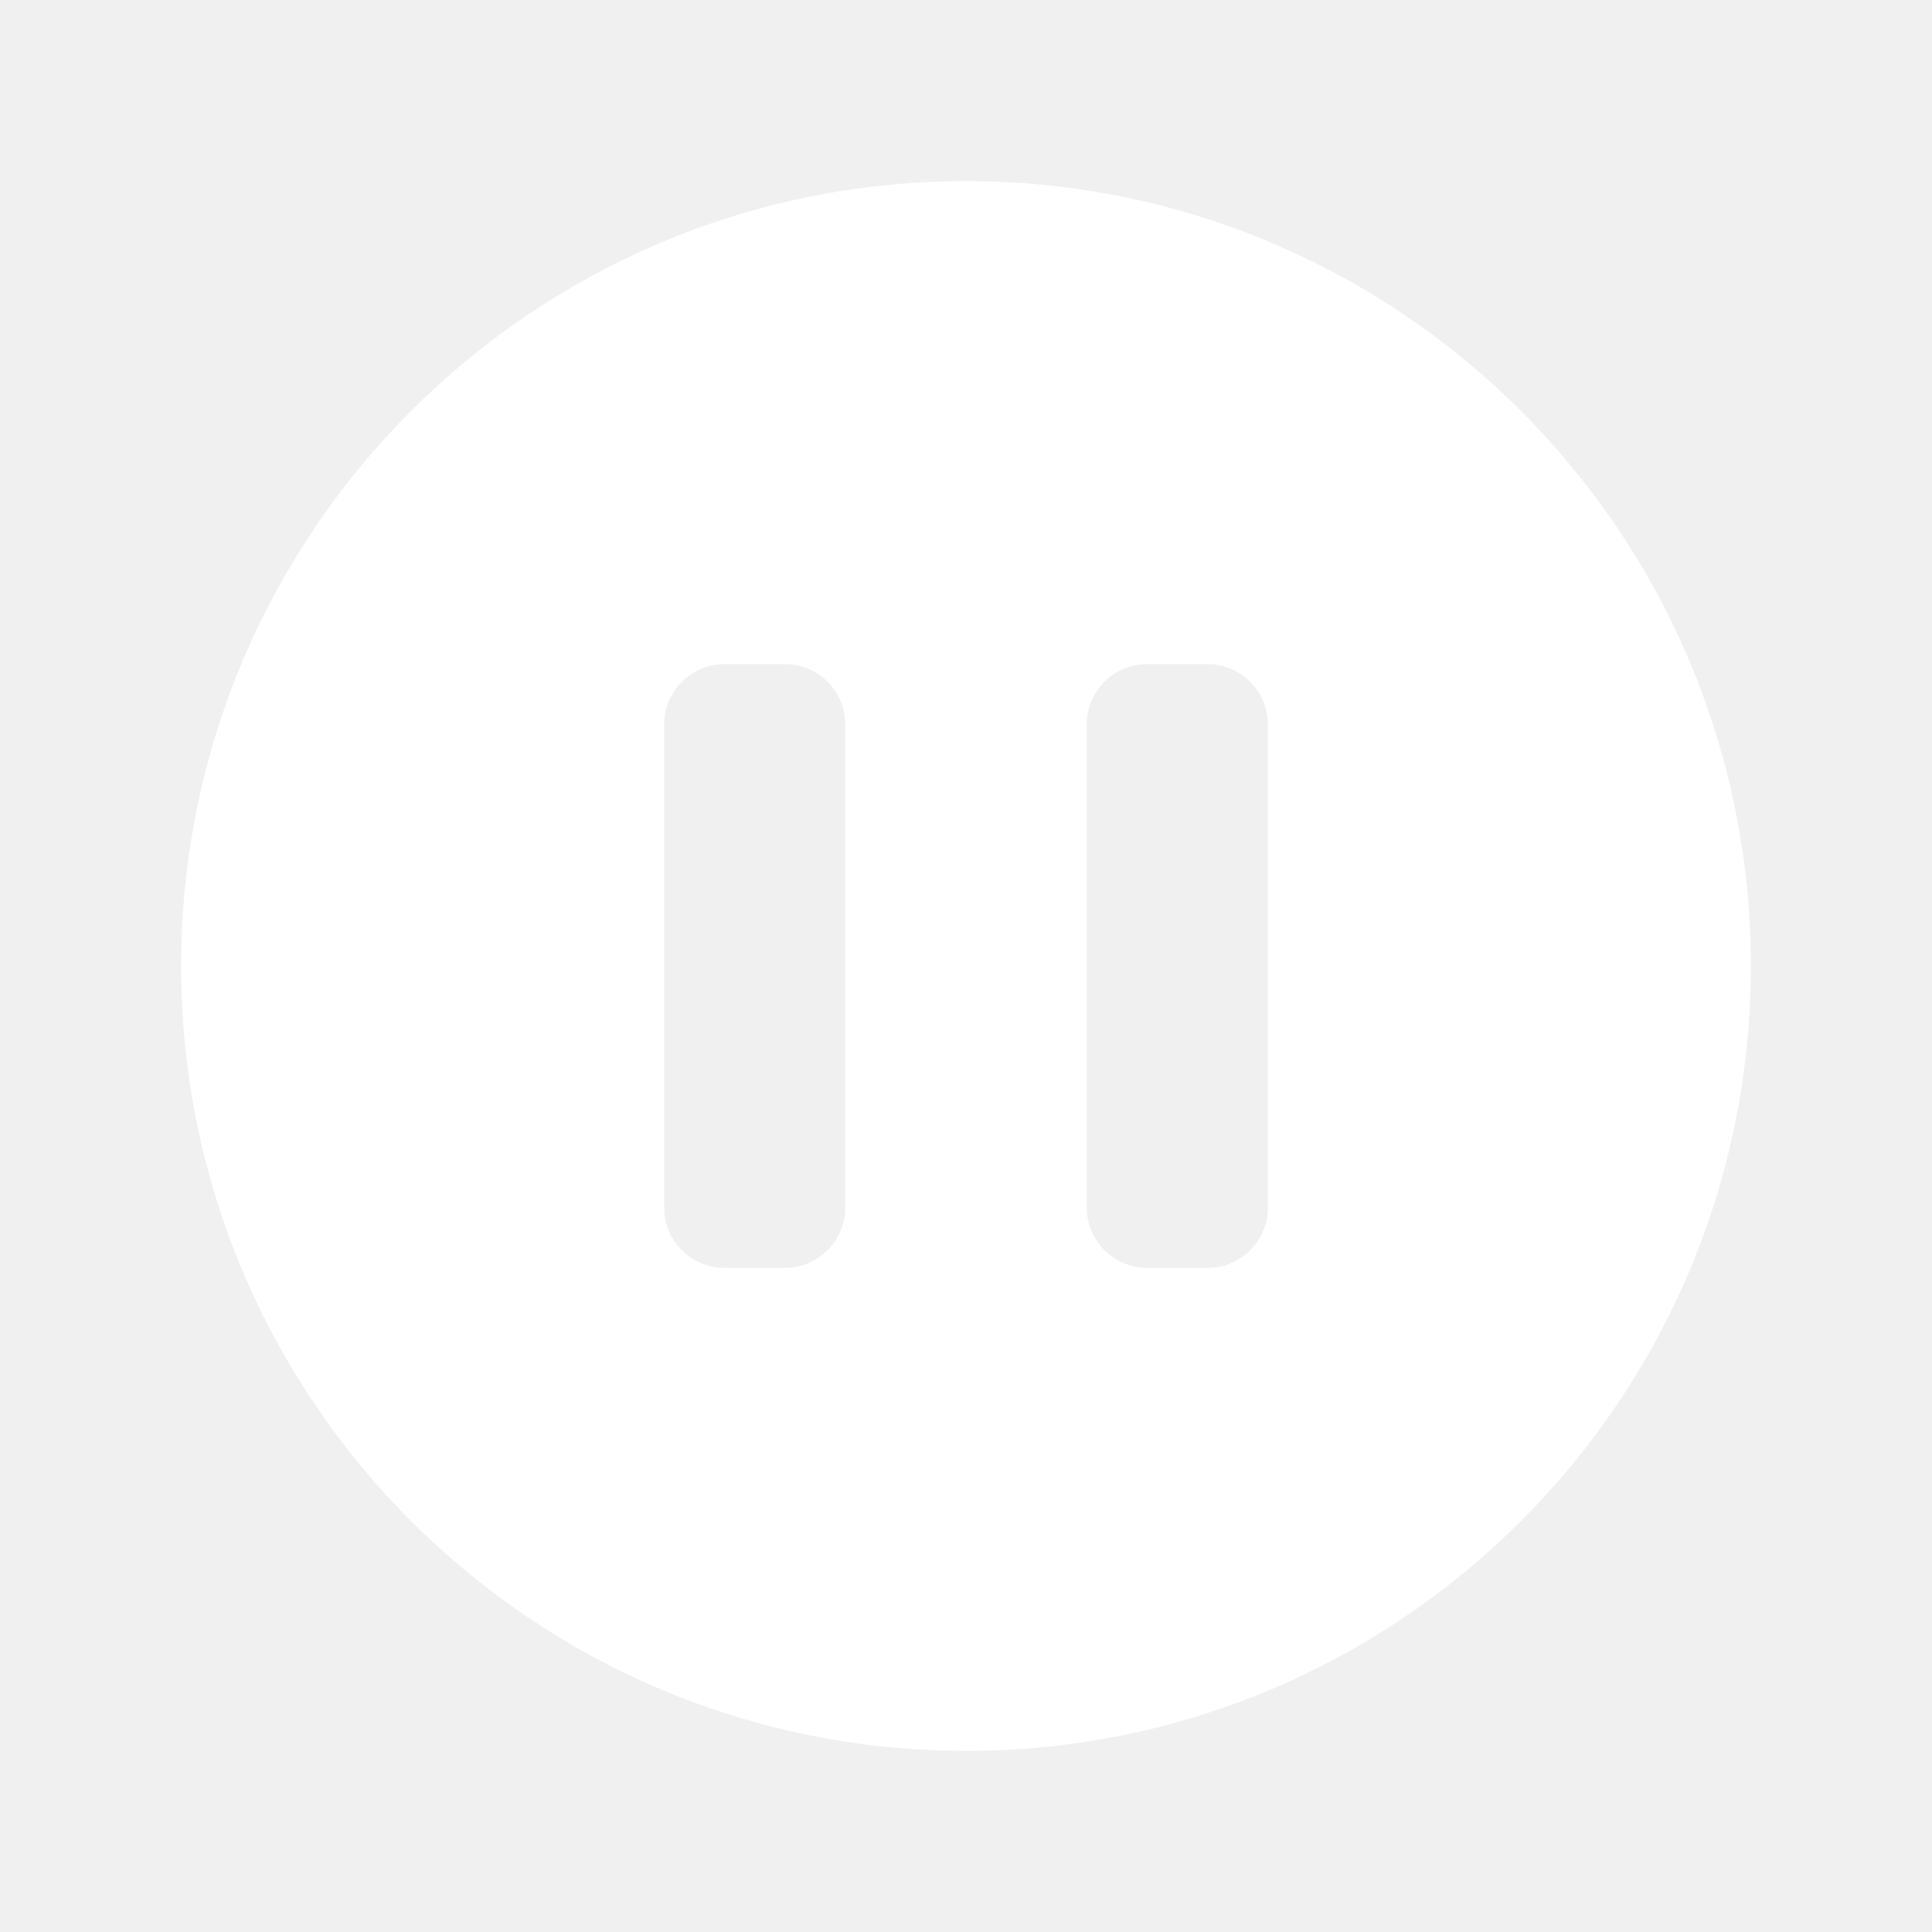
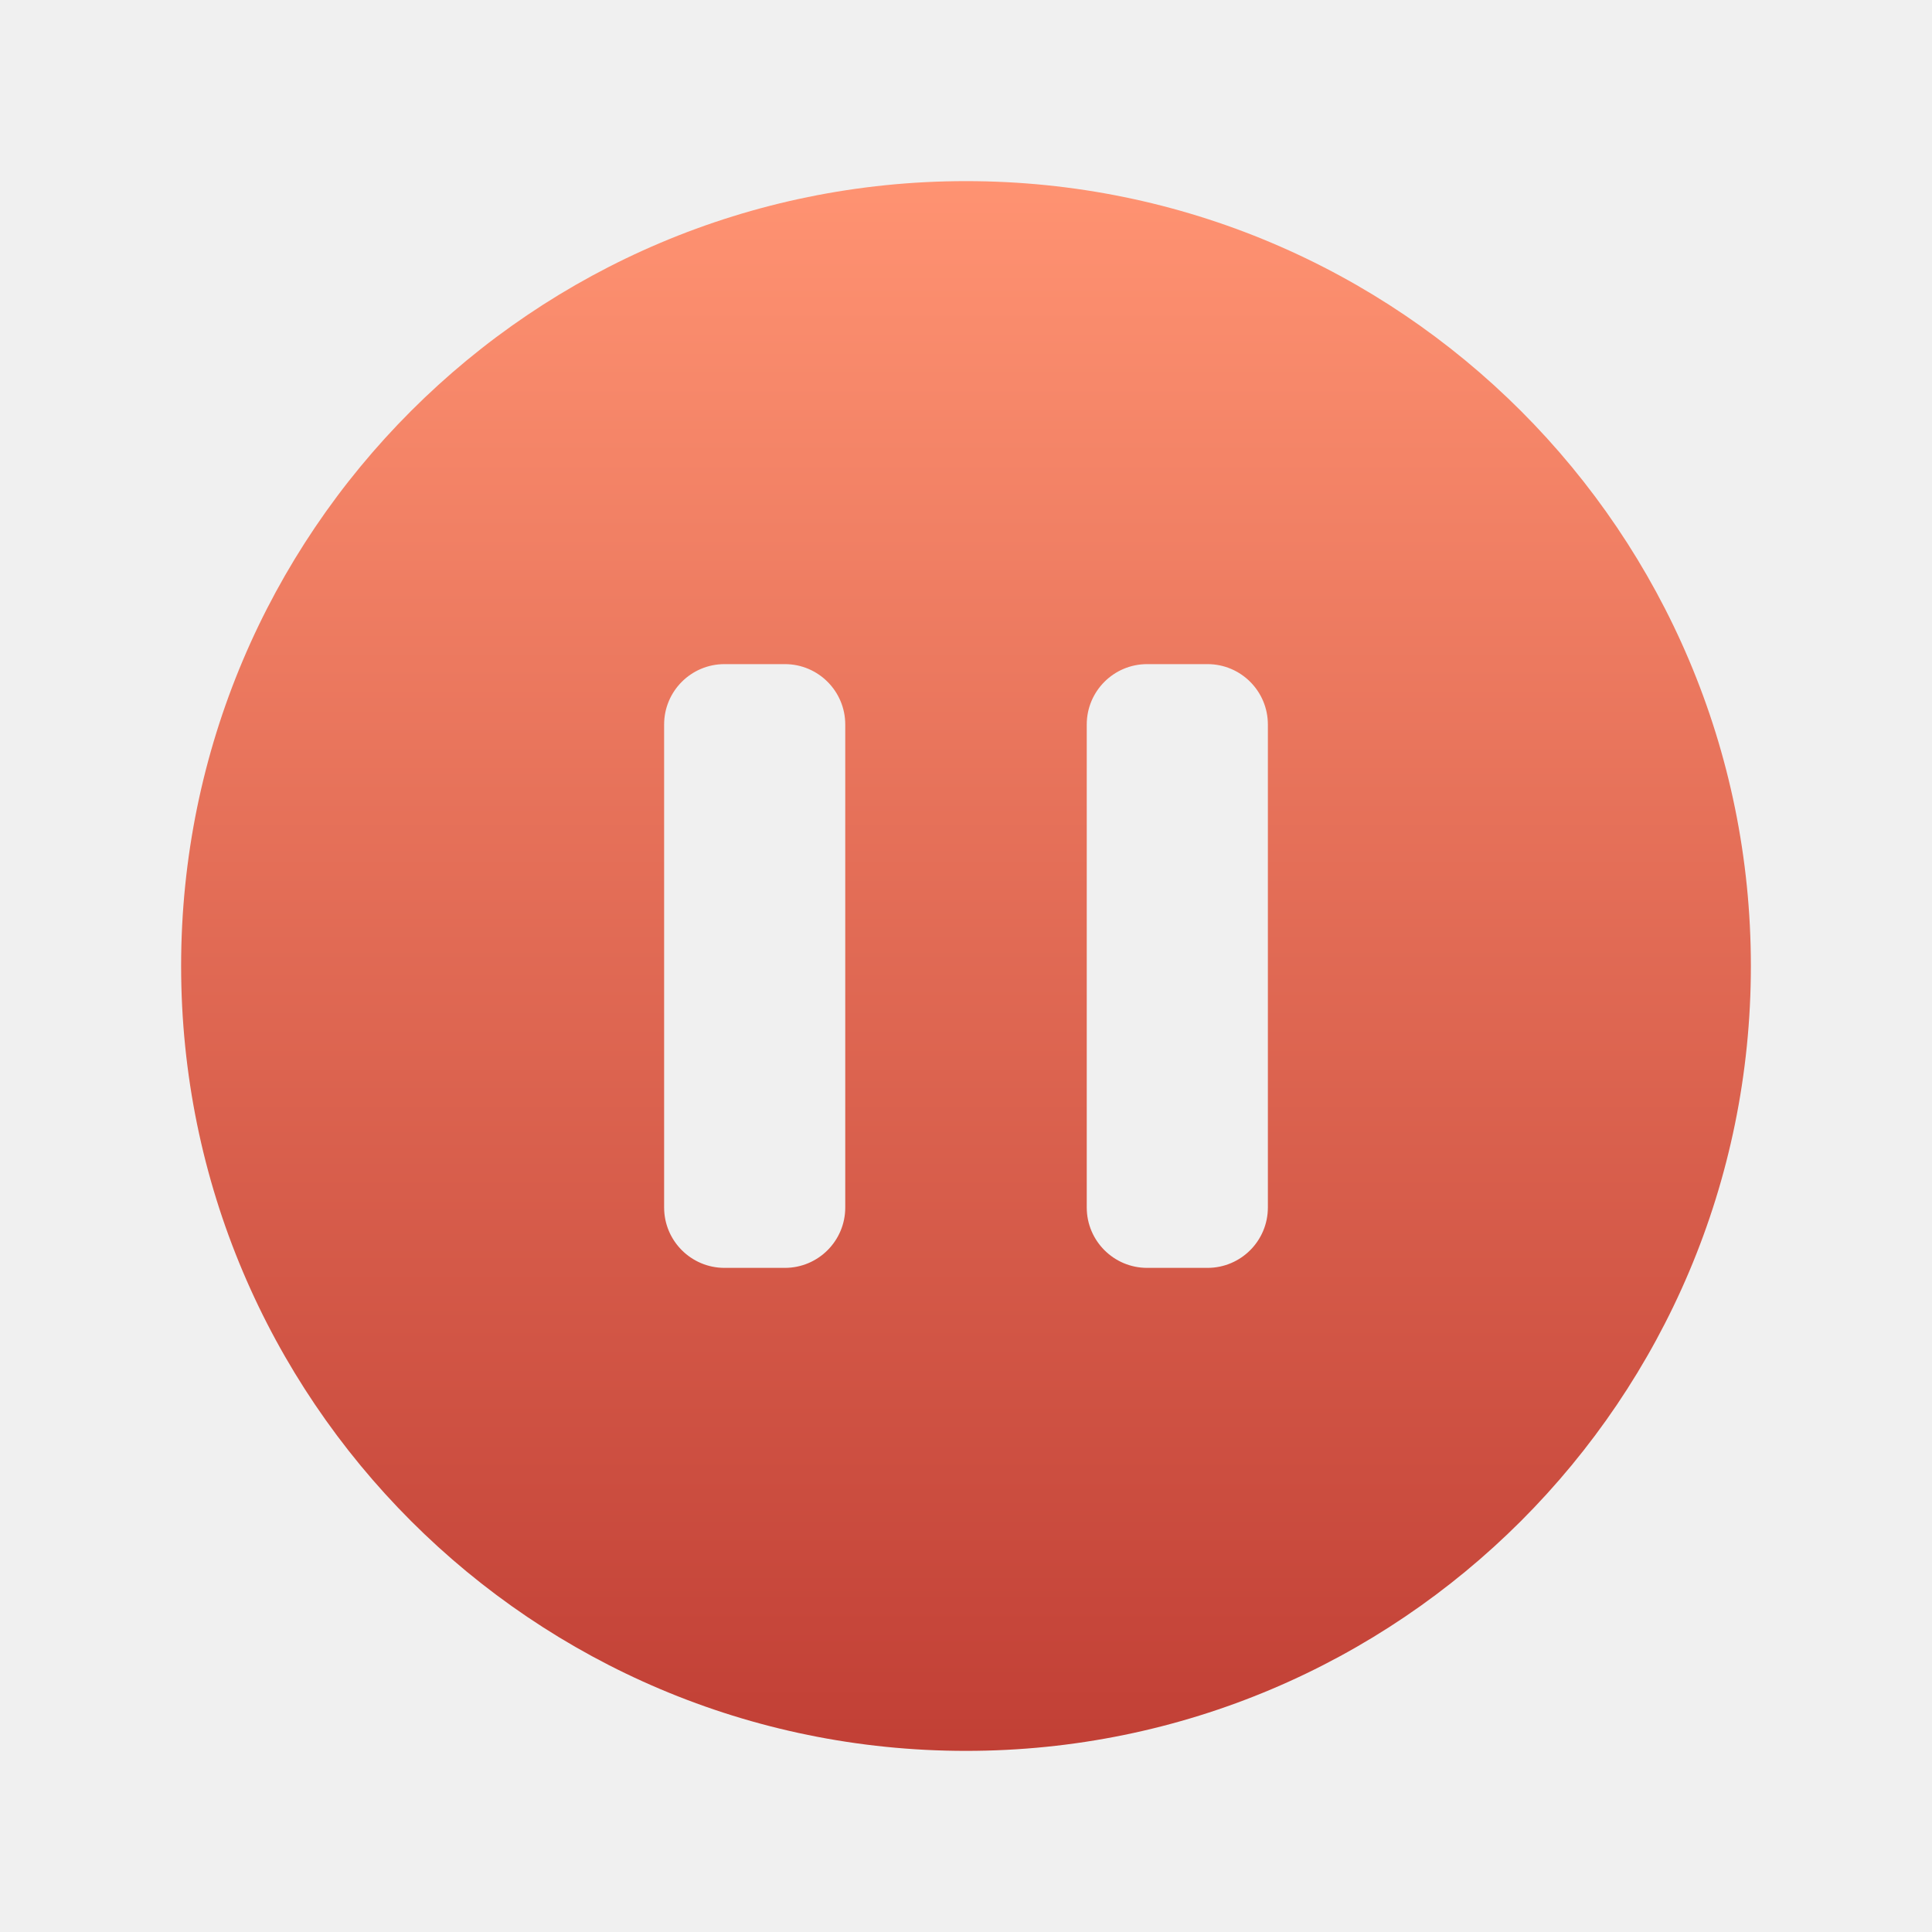
- <svg xmlns="http://www.w3.org/2000/svg" viewBox="0 0 24 24" fill="white" data-slot="icon" class="w-6 h-6">
+ <svg xmlns="http://www.w3.org/2000/svg" viewBox="0 0 24 24" fill="url('#lgrad')" data-slot="icon" class="w-6 h-6">
+   <defs>
+     <linearGradient id="lgrad" x1="50%" y1="0%" x2="50%" y2="100%">
+       <stop offset="0%" style="stop-color: #ff9372; stop-opacity: 1" />
+       <stop offset="100%" style="stop-color: #c13f35; stop-opacity: 1" />
+     </linearGradient>
+   </defs>
  <path fill-rule="evenodd" d="M2.25 12c0-5.385 4.365-9.75 9.75-9.75s9.75 4.365 9.75 9.75-4.365 9.75-9.75 9.75S2.25 17.385 2.25 12ZM9 8.25a.75.75 0 0 0-.75.75v6c0 .414.336.75.75.75h.75a.75.75 0 0 0 .75-.75V9a.75.75 0 0 0-.75-.75H9Zm5.25 0a.75.75 0 0 0-.75.75v6c0 .414.336.75.75.75H15a.75.75 0 0 0 .75-.75V9a.75.75 0 0 0-.75-.75h-.75Z" clip-rule="evenodd" />
</svg>
